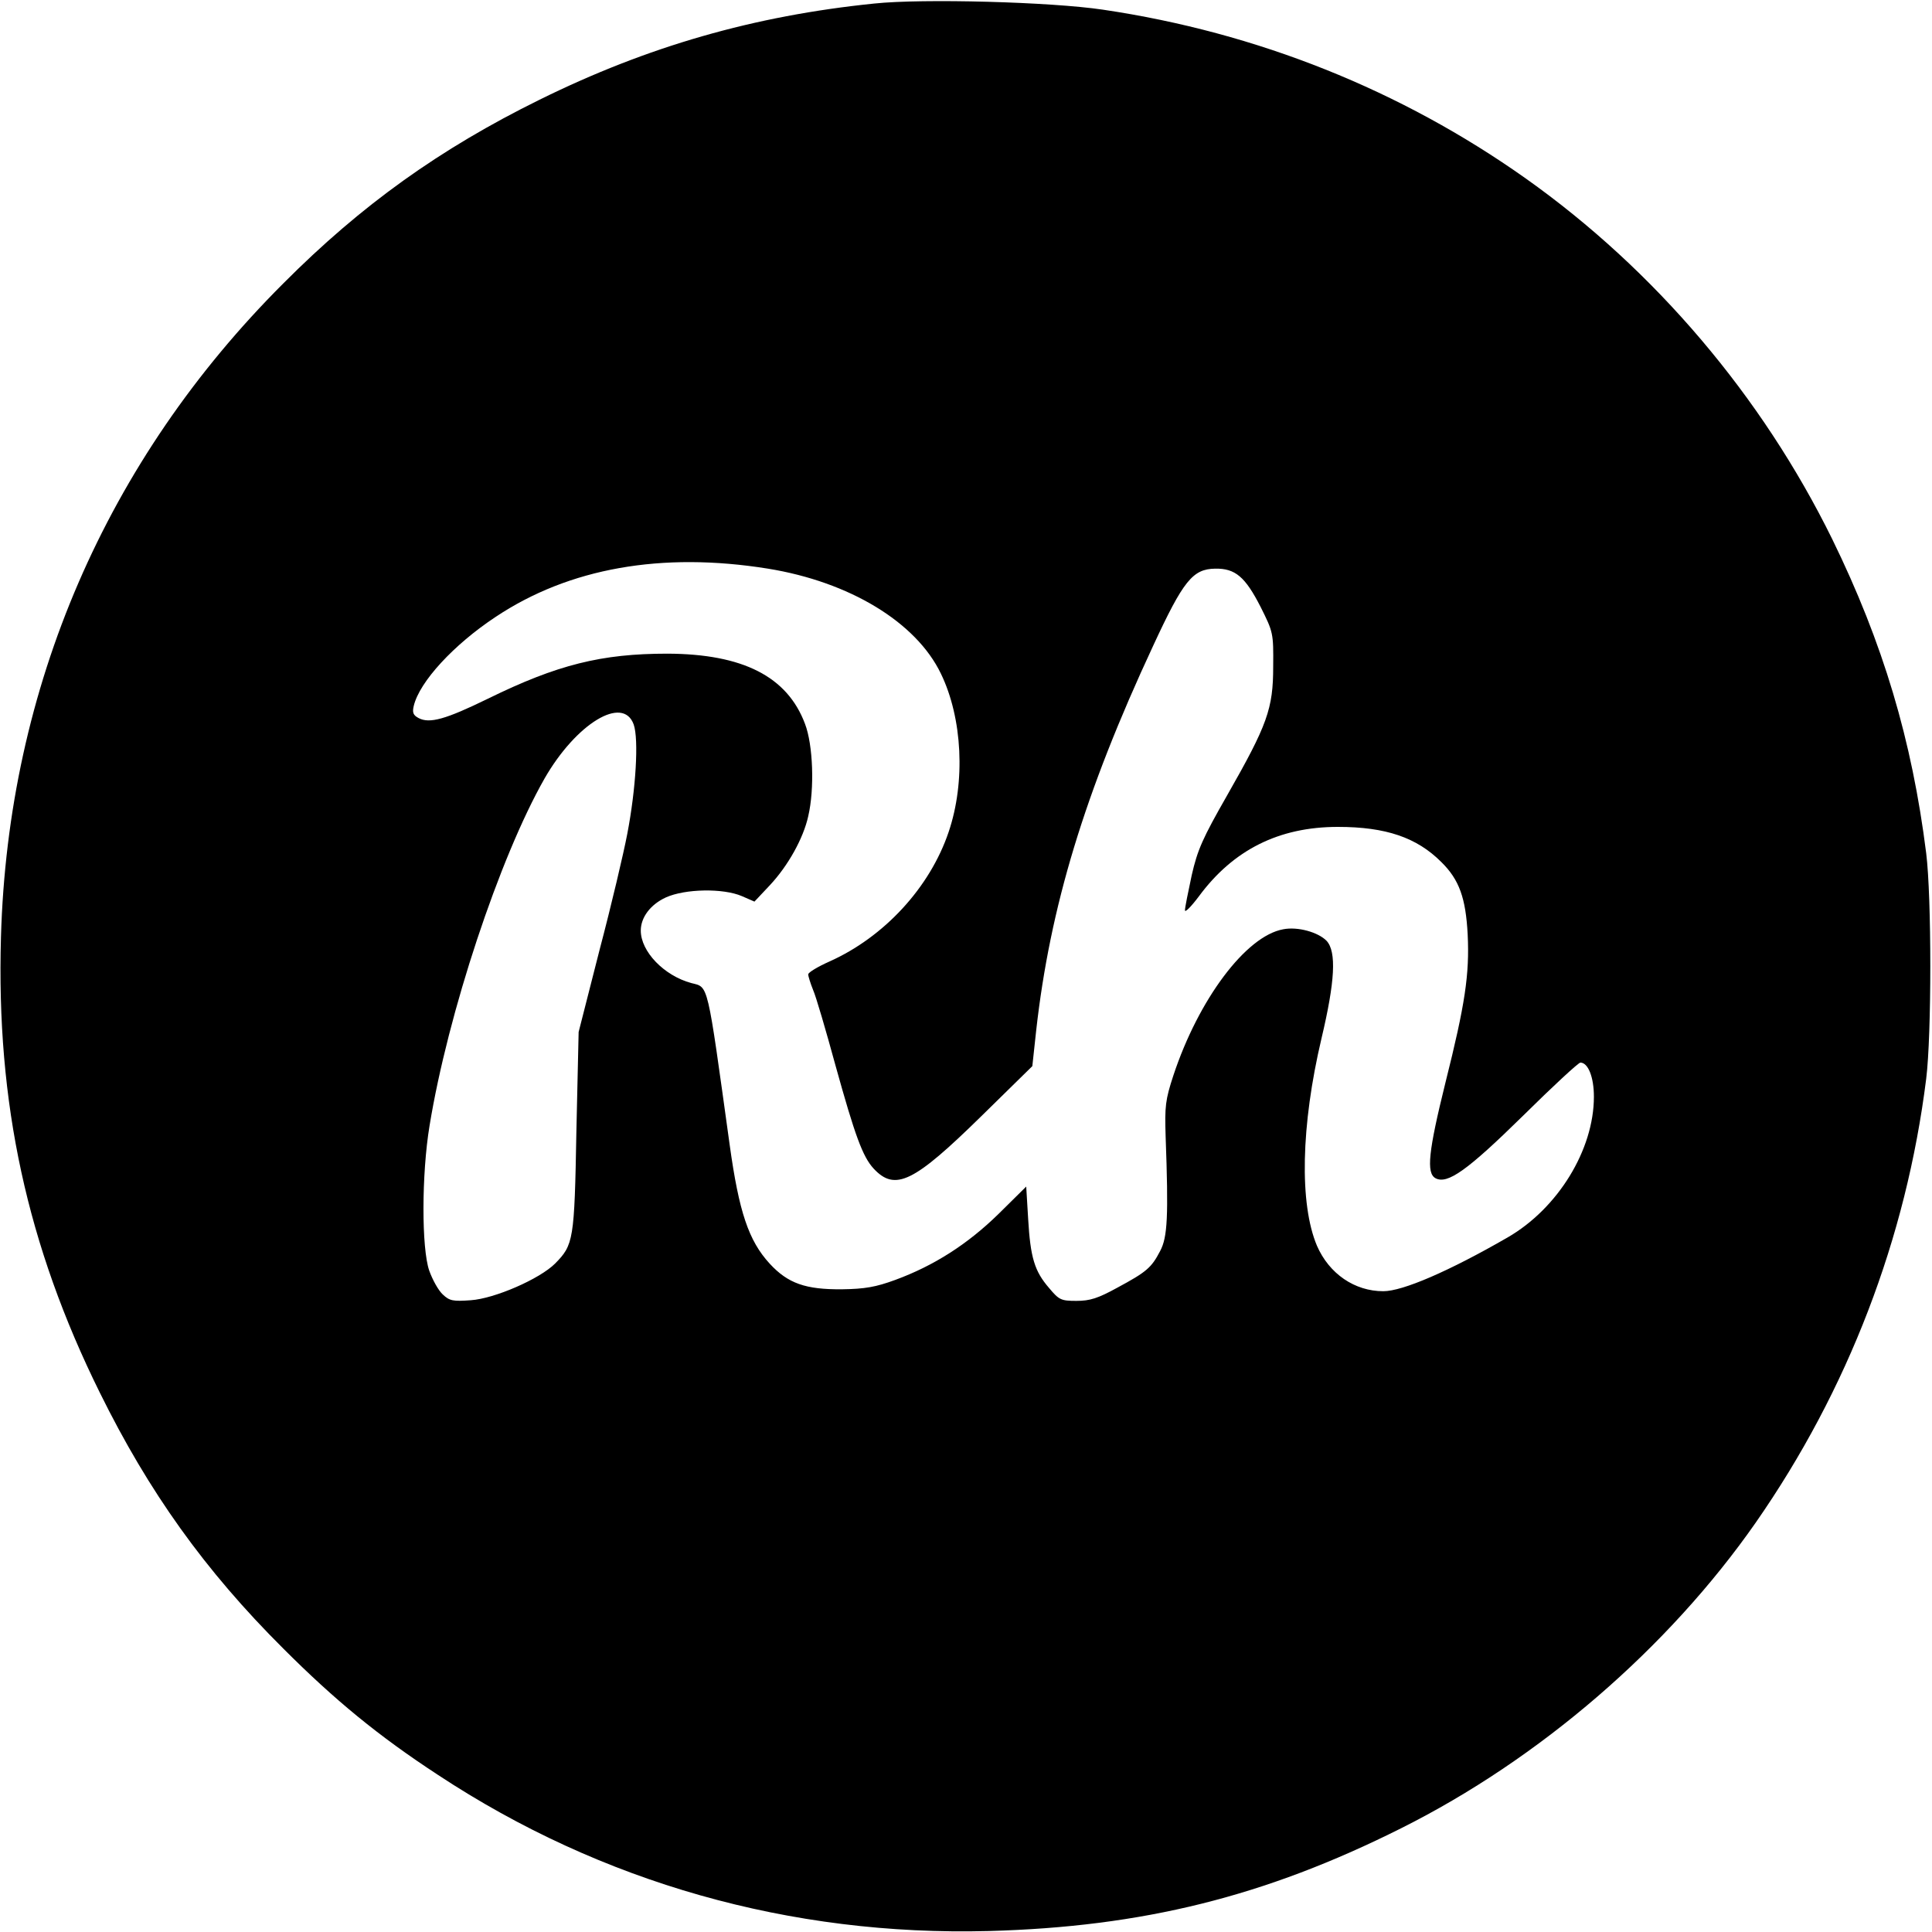
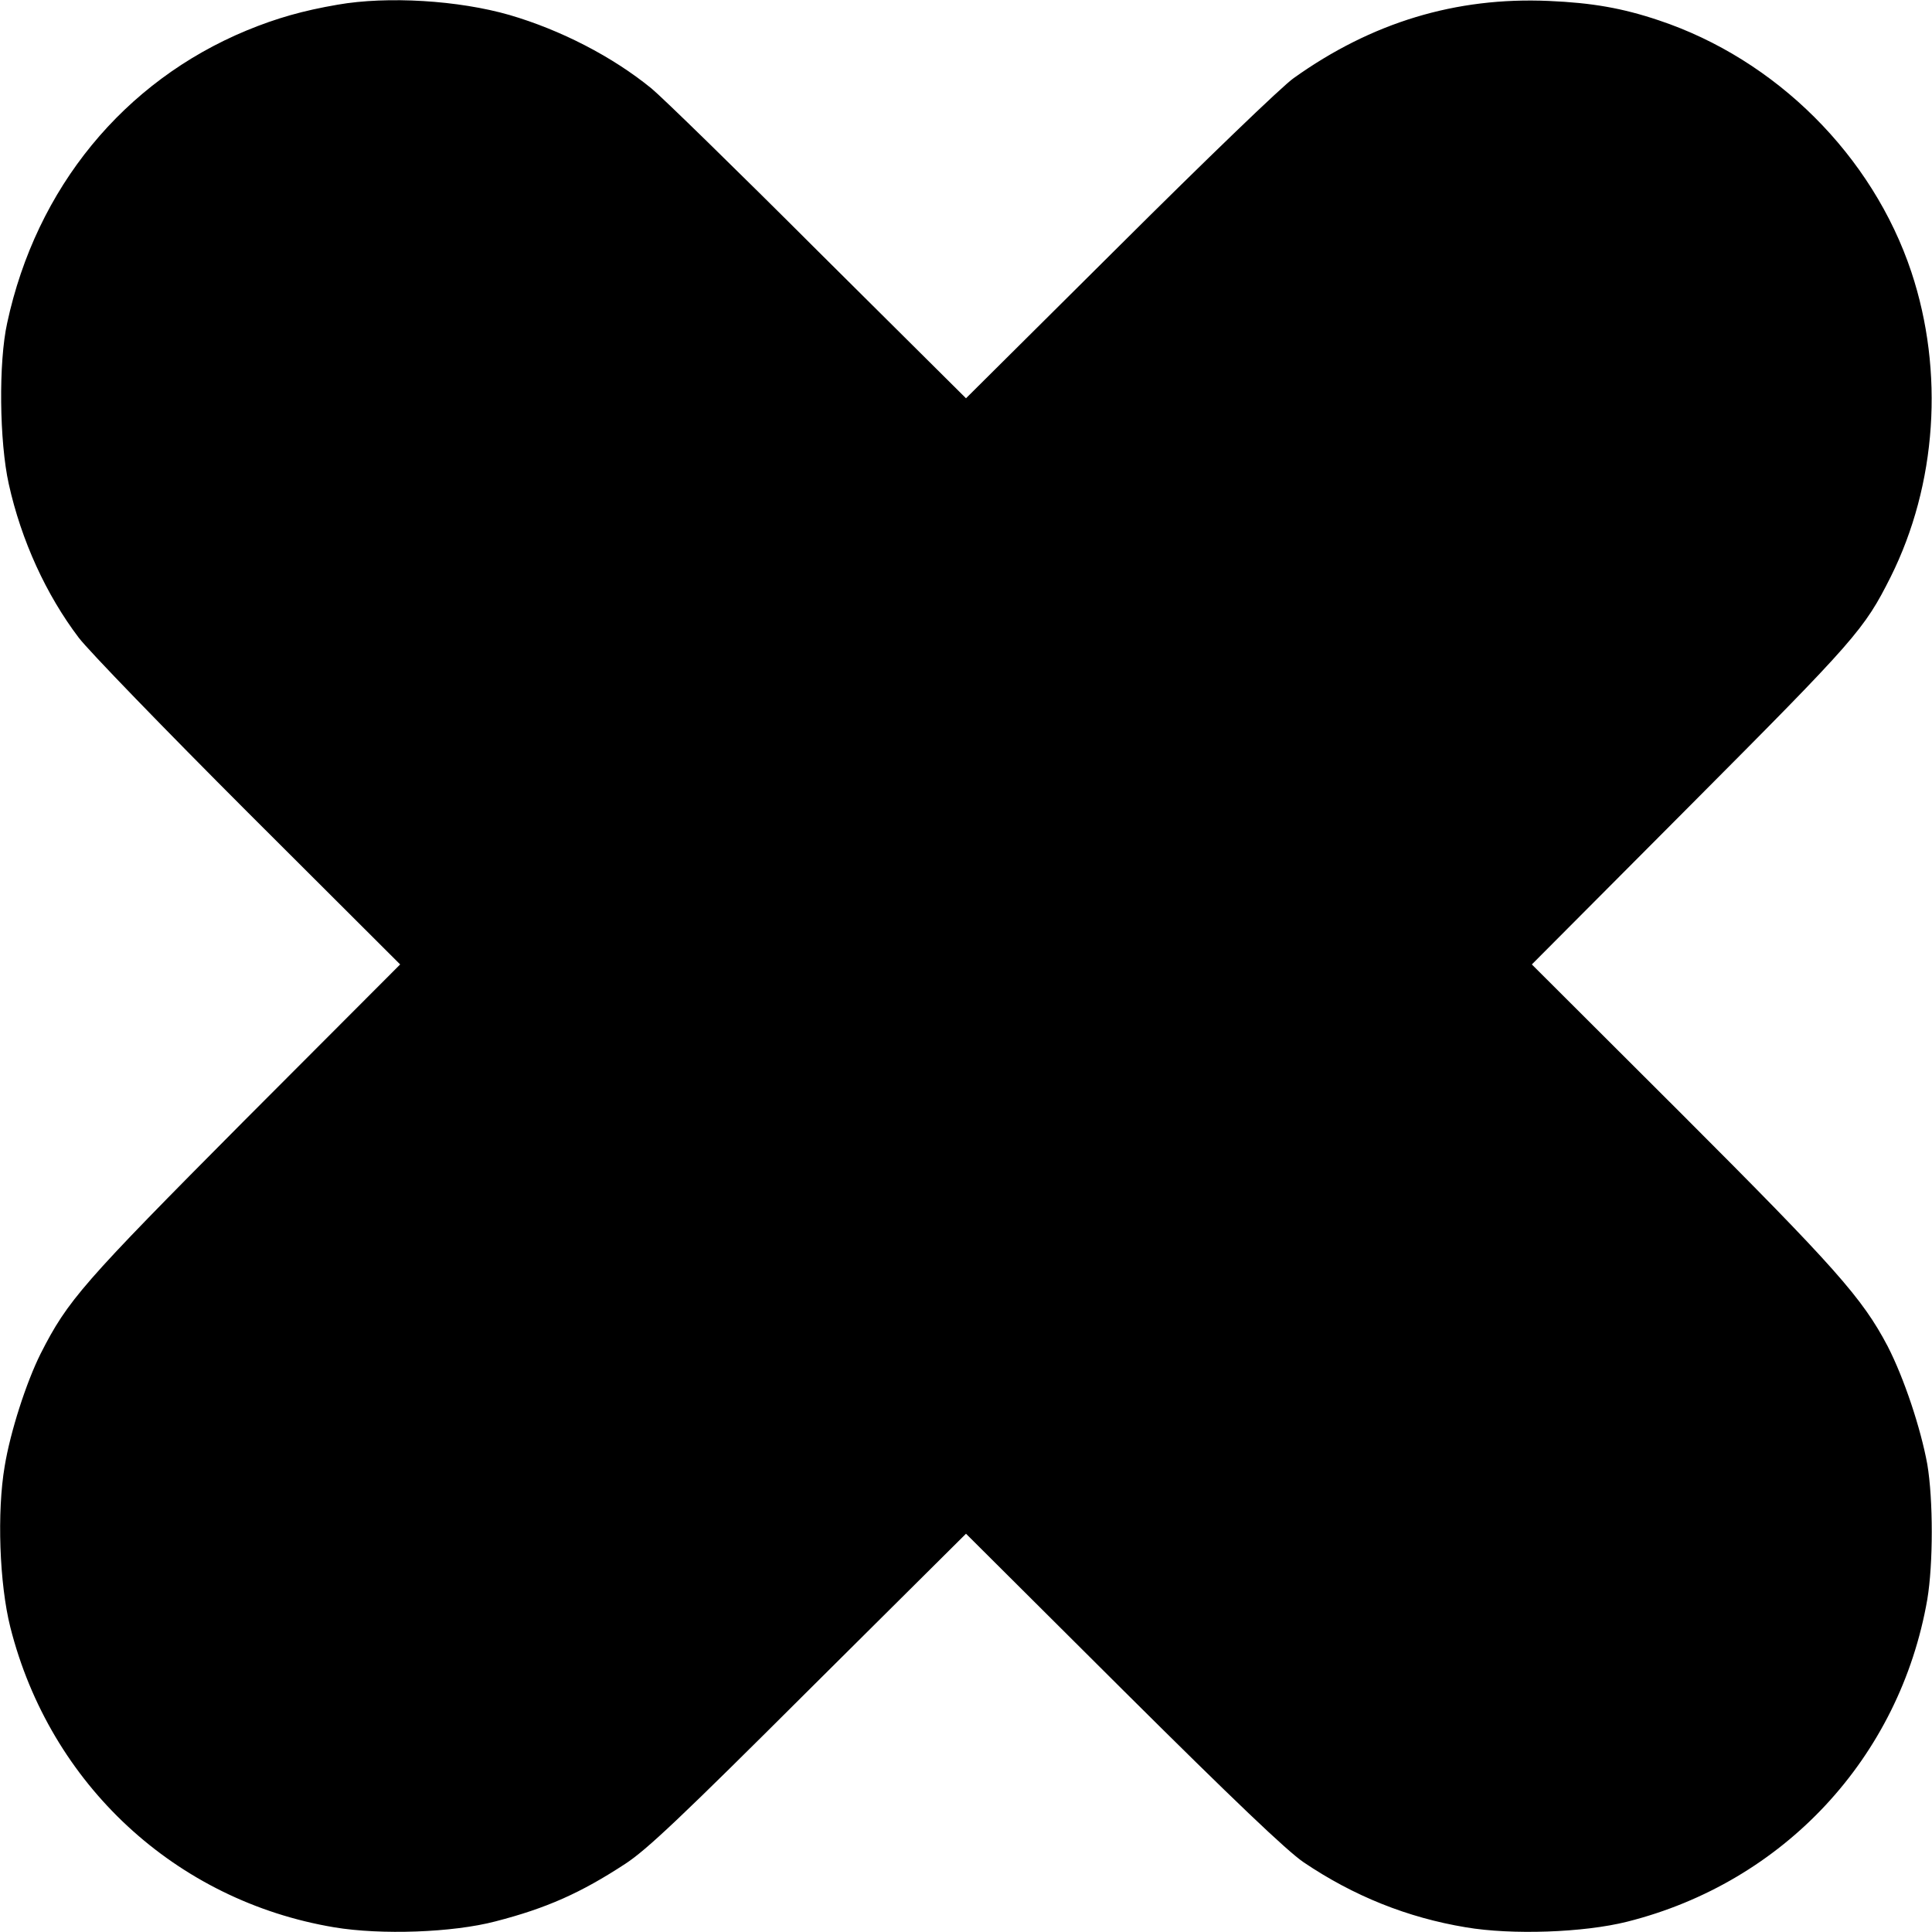
- <svg xmlns="http://www.w3.org/2000/svg" version="1.0" width="600pt" height="600pt" viewBox="0 0 600 600" preserveAspectRatio="xMidYMid meet">
-   <g transform="translate(0,600) scale(0.1,-0.1)" fill="#000000" stroke="none">
-     <path d="M2715 5989 c-373 -38 -704 -133 -1040 -299 -308 -152 -552 -326 -795 -570 -550 -549 -855 -1255 -877 -2030 -15 -515 81 -958 307 -1415 152 -308 326 -552 570 -795 160 -160 295 -271 480 -392 508 -335 1095 -501 1710 -485 479 13 858 107 1281 319 430 215 830 560 1102 950 286 411 467 882 529 1378 17 137 17 563 0 700 -44 351 -134 653 -292 976 -218 443 -550 835 -952 1120 -387 274 -833 453 -1313 524 -161 24 -559 35 -710 19z m-330 -1755 c253 -41 460 -166 537 -326 67 -138 77 -336 24 -492 -58 -172 -200 -326 -370 -402 -36 -16 -66 -34 -66 -40 0 -6 7 -28 15 -48 9 -20 40 -126 70 -236 60 -216 84 -282 118 -319 67 -72 125 -43 335 163 l158 155 12 111 c43 383 150 737 363 1194 94 203 123 239 193 240 62 1 93 -25 141 -119 39 -78 40 -81 39 -185 0 -131 -18 -181 -143 -400 -76 -133 -92 -169 -110 -248 -11 -52 -21 -100 -21 -109 0 -8 19 11 43 43 107 145 249 216 432 216 149 0 245 -33 321 -109 56 -55 76 -112 82 -225 6 -124 -8 -217 -69 -460 -53 -214 -60 -281 -31 -297 37 -20 99 24 272 194 92 91 172 165 178 165 24 0 42 -45 42 -106 0 -165 -112 -347 -268 -437 -182 -105 -326 -167 -386 -167 -89 0 -168 54 -206 141 -55 130 -50 373 14 644 42 177 47 269 16 303 -26 27 -90 45 -135 36 -116 -21 -263 -218 -341 -454 -25 -76 -27 -96 -24 -190 9 -247 6 -312 -17 -355 -27 -52 -42 -65 -133 -114 -60 -33 -85 -41 -127 -41 -48 0 -54 3 -85 40 -45 52 -58 94 -65 215 l-6 100 -86 -85 c-96 -94 -201 -161 -321 -205 -60 -22 -94 -28 -165 -29 -113 -1 -168 18 -225 80 -65 71 -95 160 -124 369 -71 512 -65 488 -119 502 -85 23 -157 98 -157 163 0 41 30 81 78 103 60 27 178 29 236 4 l39 -17 48 51 c57 61 104 146 119 214 20 85 15 222 -10 287 -55 147 -193 217 -427 218 -205 0 -342 -34 -558 -140 -131 -64 -181 -78 -215 -60 -17 9 -20 17 -15 38 18 75 124 190 254 276 228 152 516 203 846 150z m-417 -484 c16 -46 7 -200 -20 -340 -11 -58 -49 -220 -86 -360 l-65 -255 -7 -310 c-6 -337 -9 -351 -66 -409 -48 -48 -188 -109 -262 -114 -55 -4 -66 -2 -87 18 -14 13 -32 46 -42 74 -24 69 -24 299 1 450 57 349 217 832 357 1078 98 171 244 260 277 168z" />
+ <svg xmlns="http://www.w3.org/2000/svg" version="1.0" width="618pt" height="618pt" viewBox="0 0 618 618" preserveAspectRatio="xMidYMid meet">
+   <g transform="translate(0,618) scale(0.1,-0.1)" fill="#000000" stroke="none">
+     <path d="M1080 6165 c-111 -19 -195 -43 -290 -82 -394 -163 -674 -504 -767 -936 -28 -126 -25 -380 5 -515 40 -181 120 -355 224 -492 31 -41 275 -293 542 -560 l486 -485 -499 -500 c-518 -521 -564 -574 -651 -745 -46 -92 -97 -250 -115 -360 -25 -146 -17 -376 18 -515 127 -503 529 -875 1036 -960 150 -25 379 -17 516 19 163 42 273 91 415 184 69 45 179 149 587 556 l503 500 502 -500 c356 -354 525 -515 578 -551 160 -108 332 -177 519 -208 147 -25 377 -17 516 18 501 126 872 525 960 1031 19 114 19 319 0 432 -21 115 -74 275 -127 378 -81 154 -167 251 -662 746 l-476 475 508 510 c529 531 555 561 640 730 147 295 172 656 66 975 -124 372 -433 680 -808 805 -116 39 -213 56 -352 62 -297 13 -567 -69 -816 -247 -35 -24 -285 -265 -556 -535 l-492 -489 -473 470 c-259 259 -500 494 -533 521 -125 102 -290 187 -454 235 -163 47 -390 61 -550 33z" />
  </g>
</svg>
